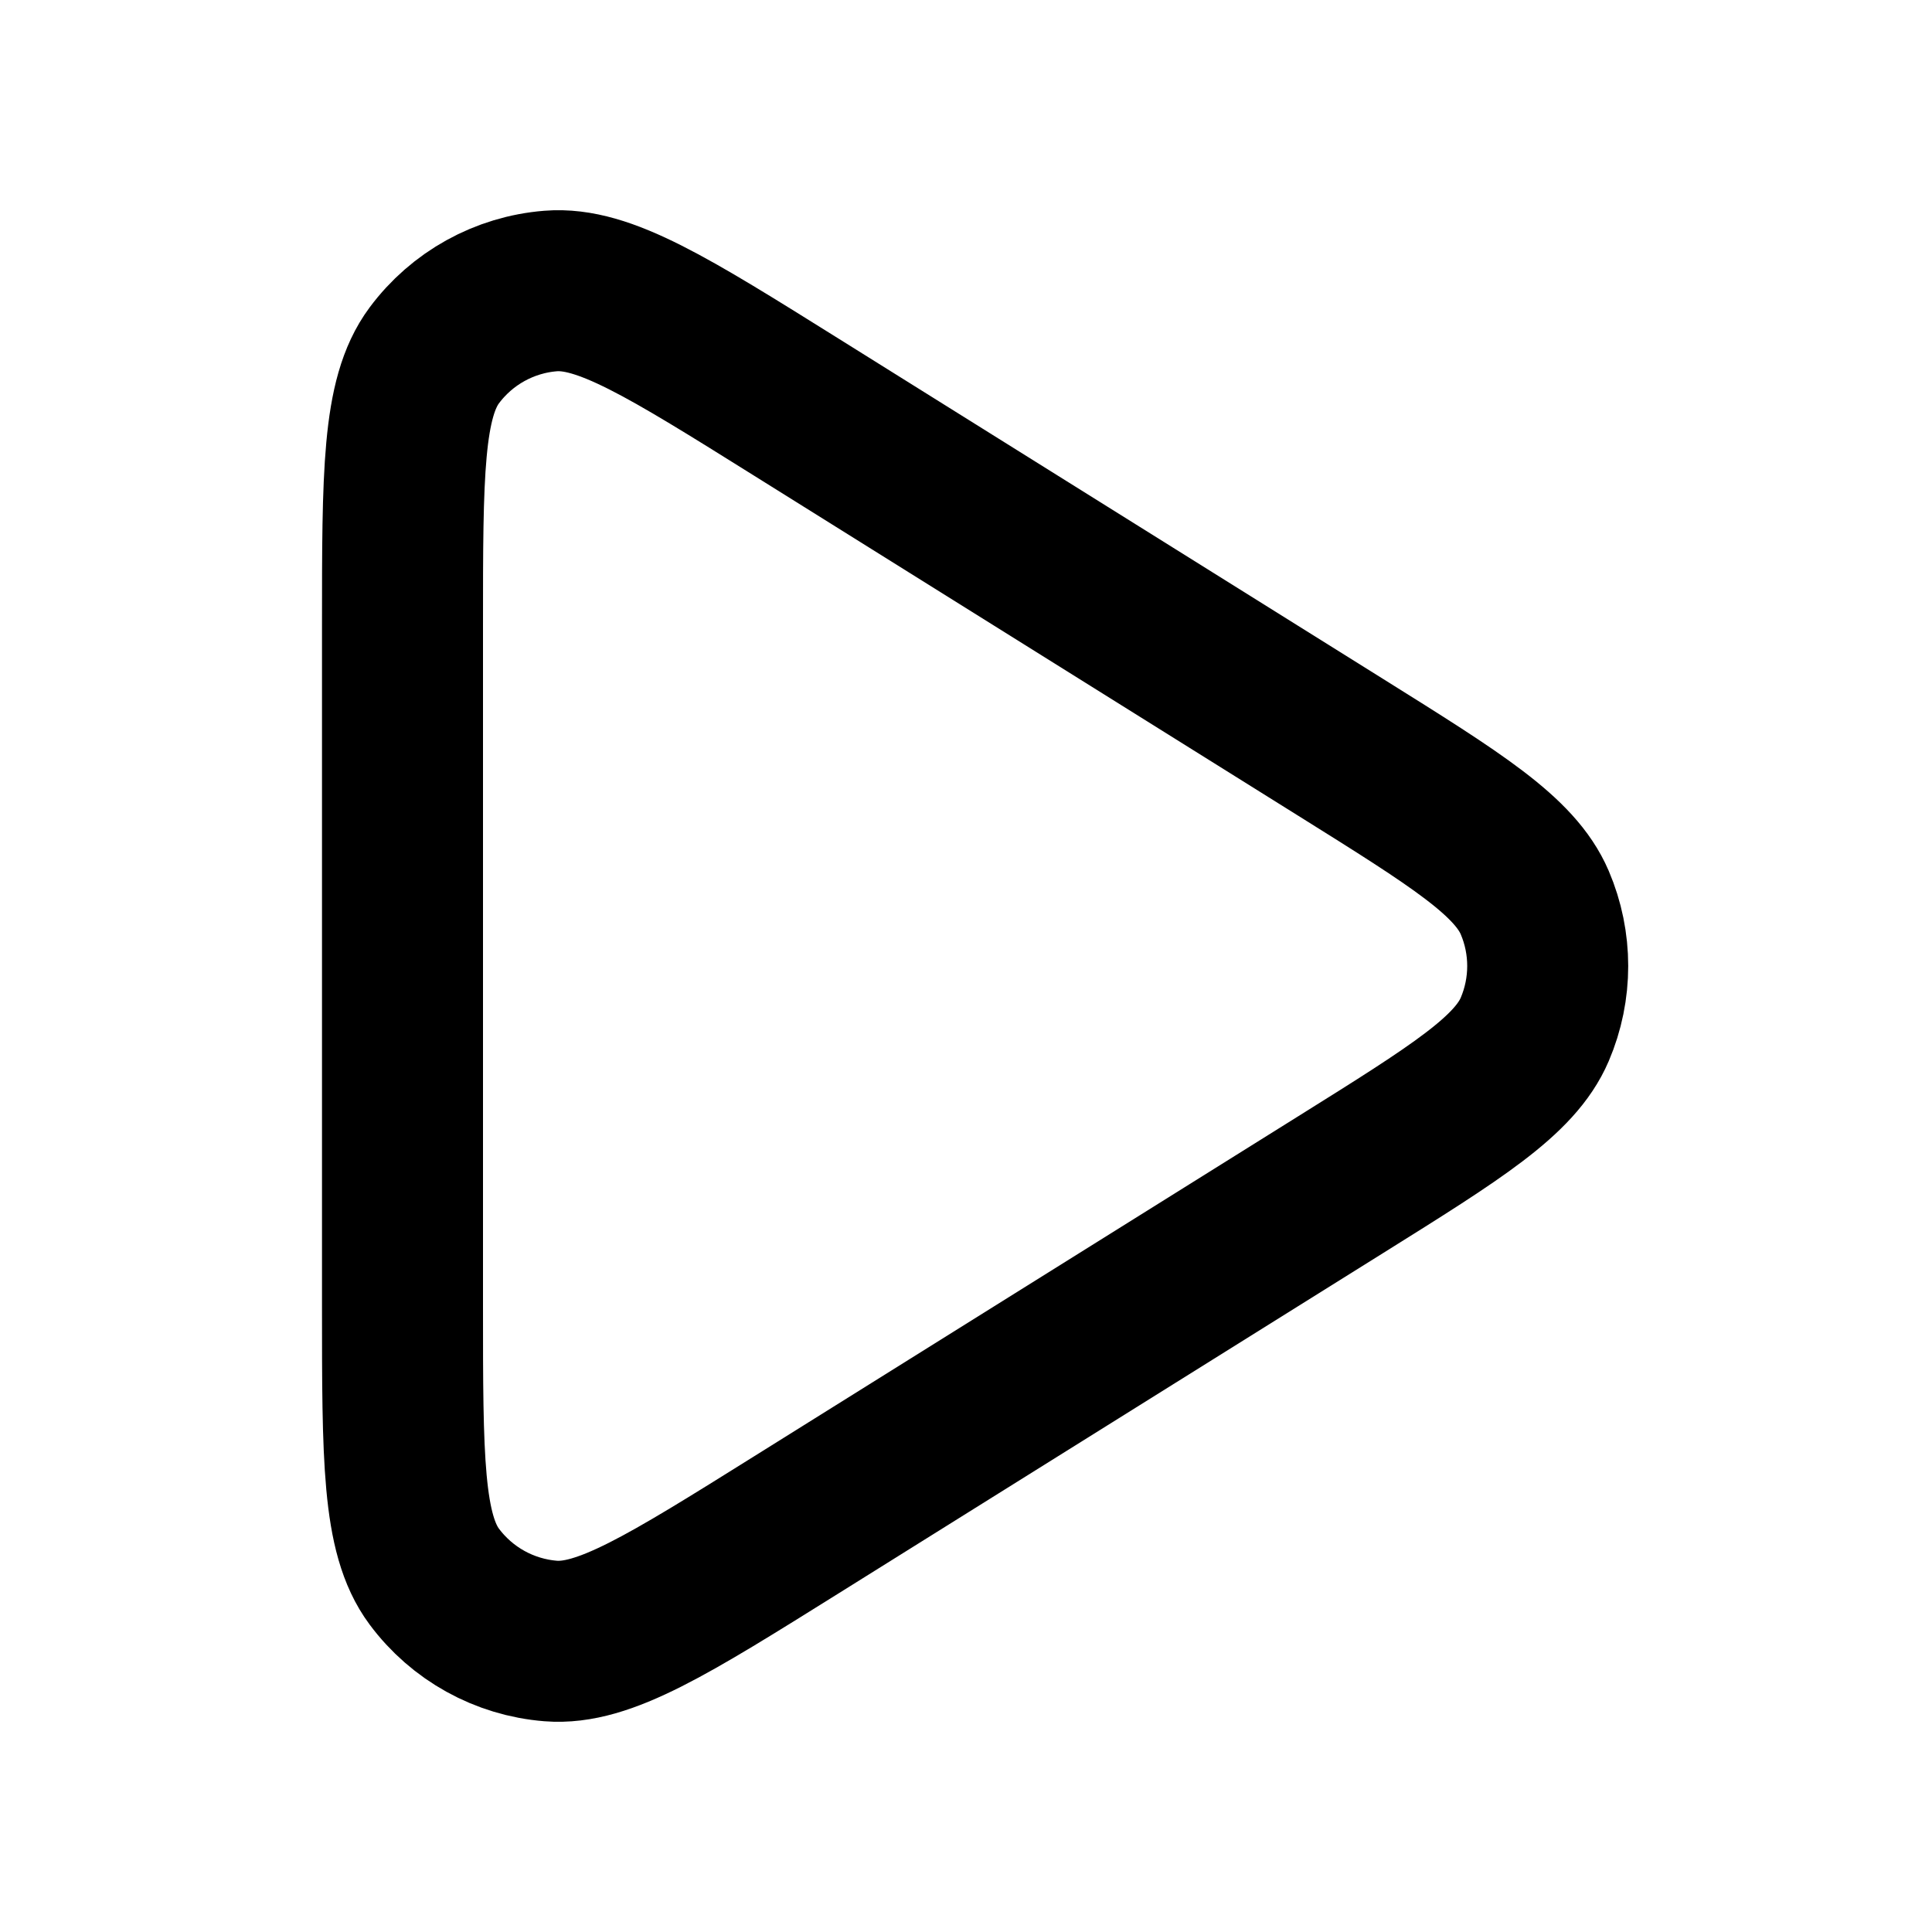
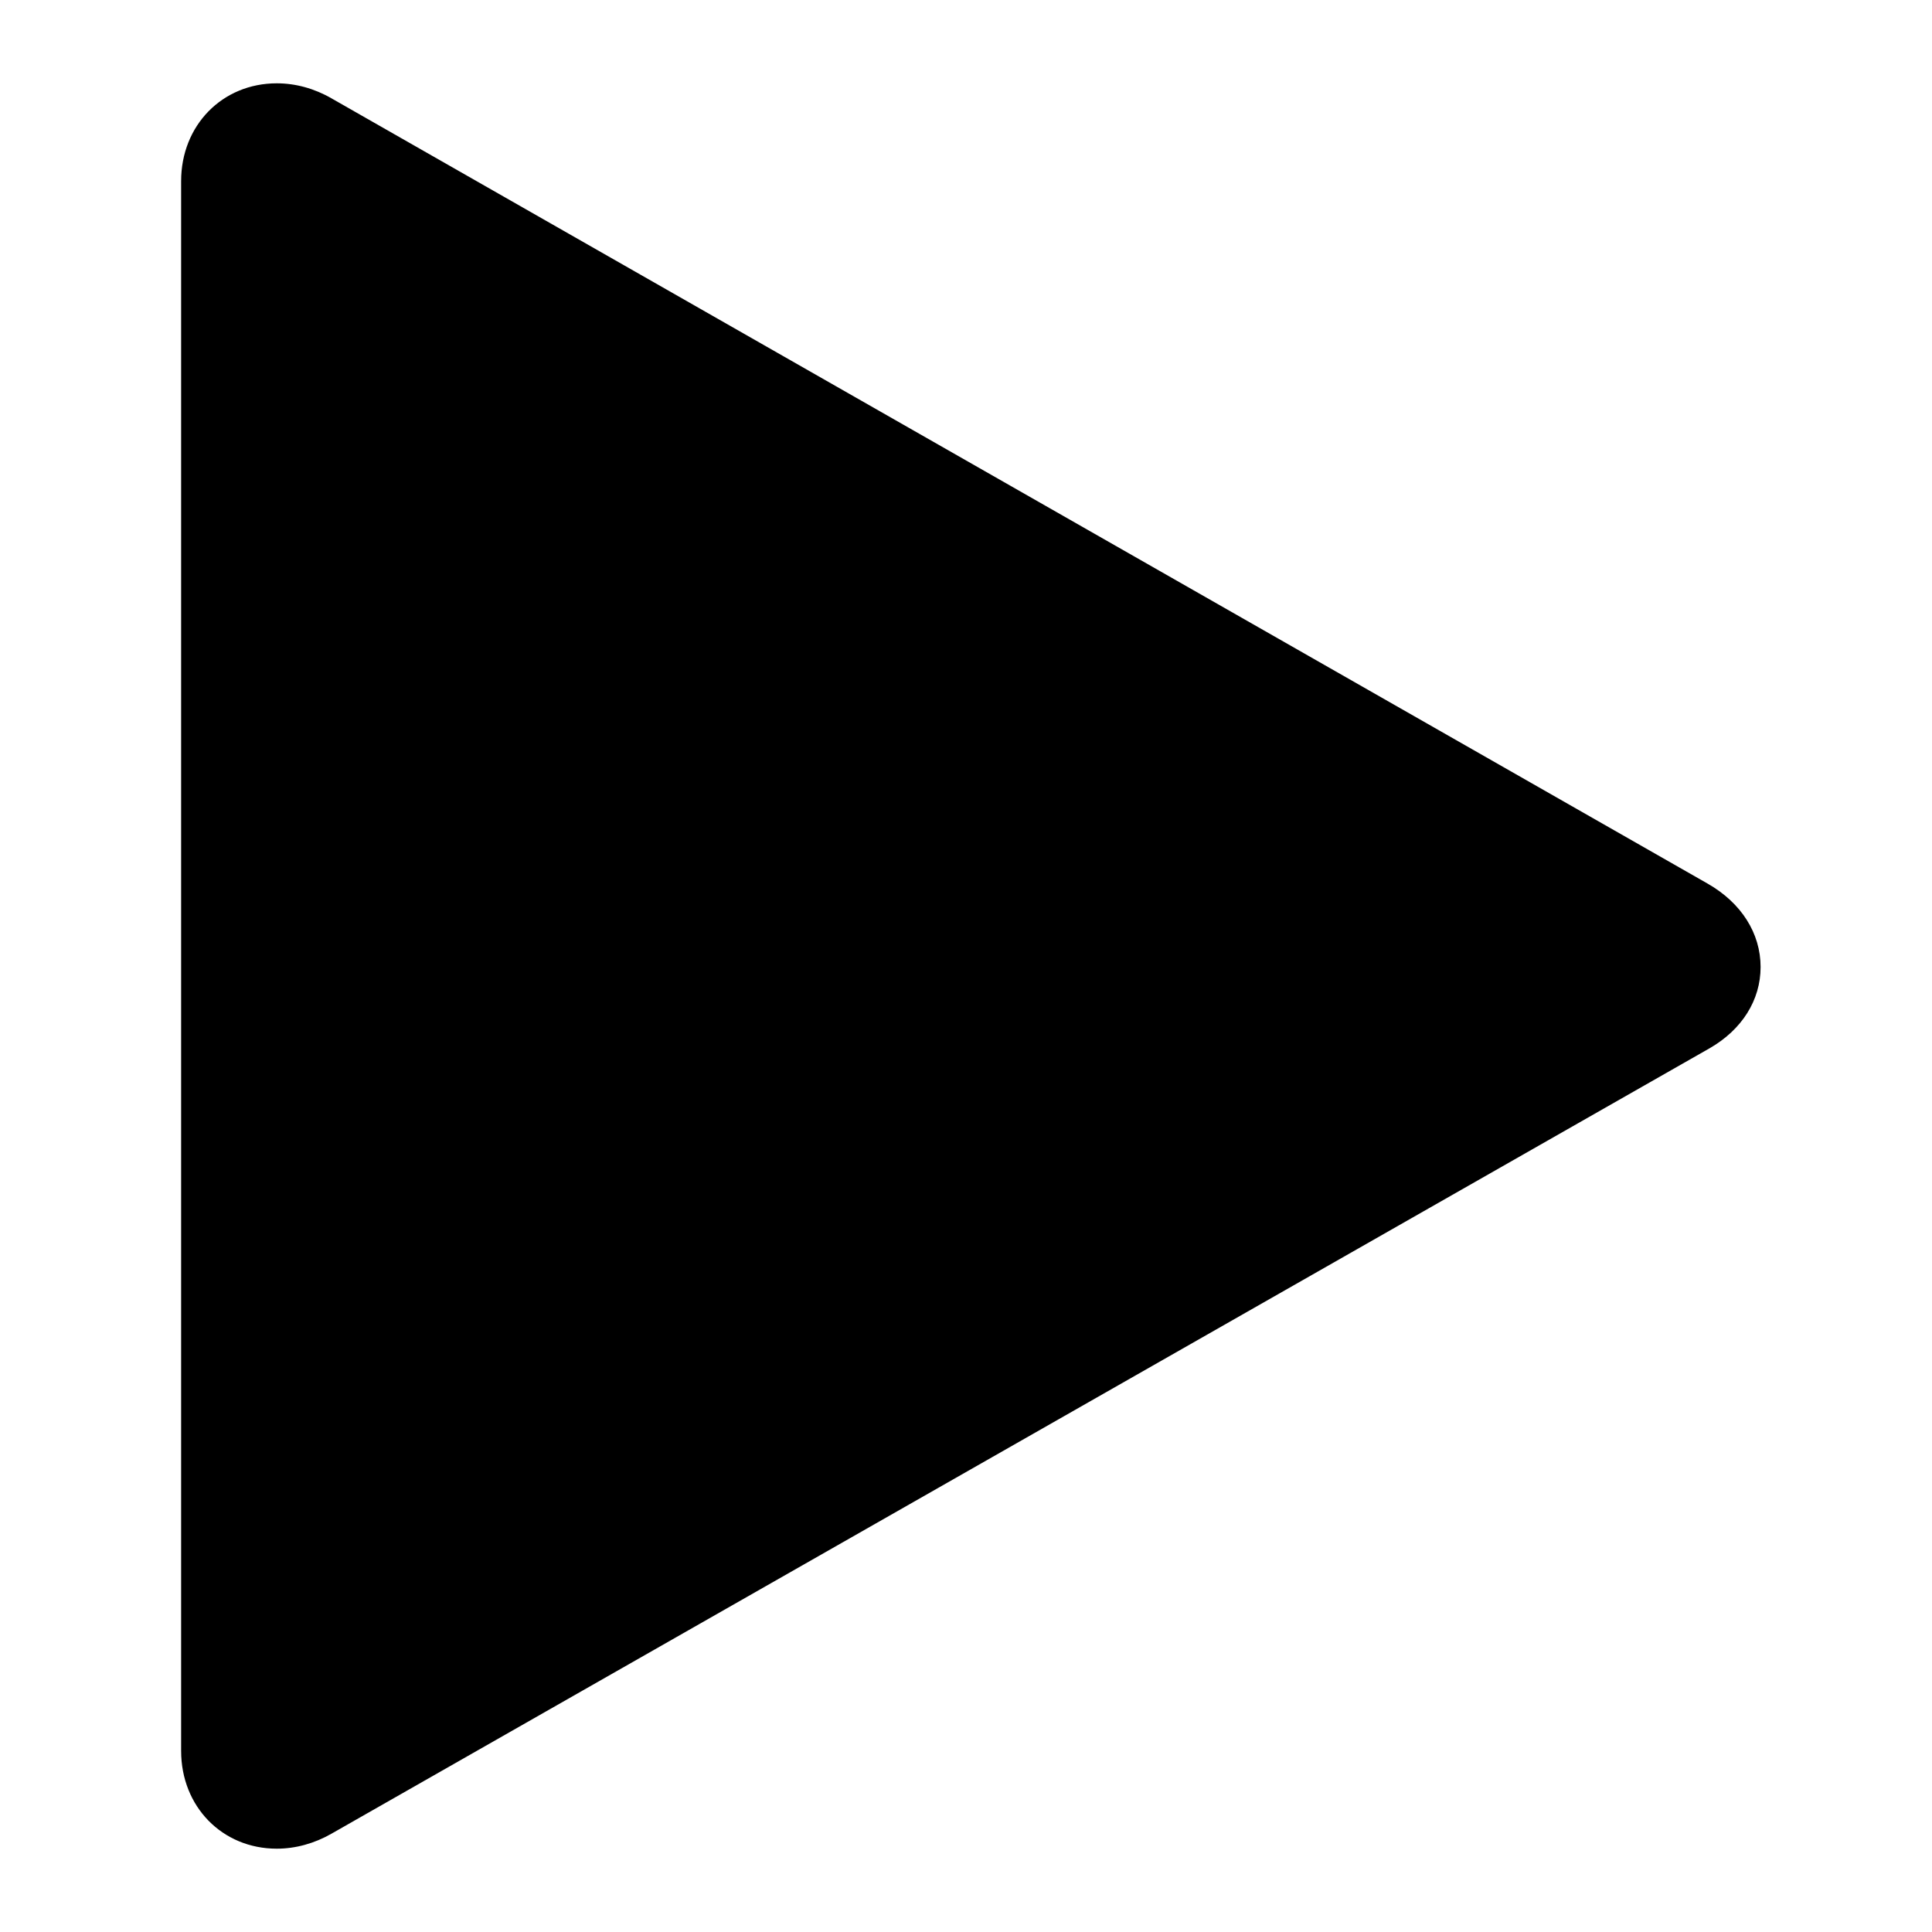
- <svg xmlns="http://www.w3.org/2000/svg" width="800px" height="800px" viewBox="0 0 24 24" fill="none">
-   <path d="M16.658 9.286C18.098 10.186 18.818 10.636 19.065 11.212C19.28 11.715 19.28 12.285 19.065 12.788C18.818 13.364 18.098 13.814 16.658 14.714L9.896 18.94C8.298 19.939 7.499 20.438 6.84 20.385C6.265 20.339 5.738 20.047 5.394 19.584C5 19.053 5 18.111 5 16.226V7.774C5 5.889 5 4.947 5.394 4.416C5.738 3.953 6.265 3.661 6.84 3.615C7.499 3.562 8.298 4.061 9.896 5.06L16.658 9.286Z" stroke="#000000" stroke-width="2" stroke-linejoin="round" />
+ <svg xmlns="http://www.w3.org/2000/svg" fill="#000000" width="800px" height="800px" viewBox="0 0 32 32" enable-background="new 0 0 32 32" version="1.1" xml:space="preserve">
+   <g id="play">
+     <g>
+       <path d="M4.993,2.496C4.516,2.223,4,2.45,4,3v26c0,0.55,0.516,0.777,0.993,0.504l22.826-13.008    c0.478-0.273,0.446-0.719-0.031-0.992L4.993,2.496z" />
+       <path d="M4.585,30.62L4.585,30.62C3.681,30.62,3,29.923,3,29V3c0-0.923,0.681-1.62,1.585-1.62c0.309,0,0.621,0.085,0.904,0.248    l22.794,13.007c0.559,0.319,0.878,0.823,0.878,1.382c0,0.548-0.309,1.039-0.847,1.347L5.488,30.373    C5.206,30.534,4.894,30.62,4.585,30.62z M5,3.651v24.698l21.655-12.34L5,3.651z" />
+     </g>
+   </g>
+   <g id="stop" />
+   <g id="pause" />
+   <g id="replay" />
+   <g id="next" />
+   <g id="Layer_8" />
+   <g id="search" />
+   <g id="list" />
+   <g id="love" />
+   <g id="menu" />
+   <g id="add" />
+   <g id="headset" />
+   <g id="random" />
+   <g id="music" />
+   <g id="setting" />
+   <g id="Layer_17" />
+   <g id="Layer_18" />
+   <g id="Layer_19" />
+   <g id="Layer_20" />
+   <g id="Layer_21" />
+   <g id="Layer_22" />
+   <g id="Layer_23" />
+   <g id="Layer_24" />
+   <g id="Layer_25" />
+   <g id="Layer_26" />
</svg>
